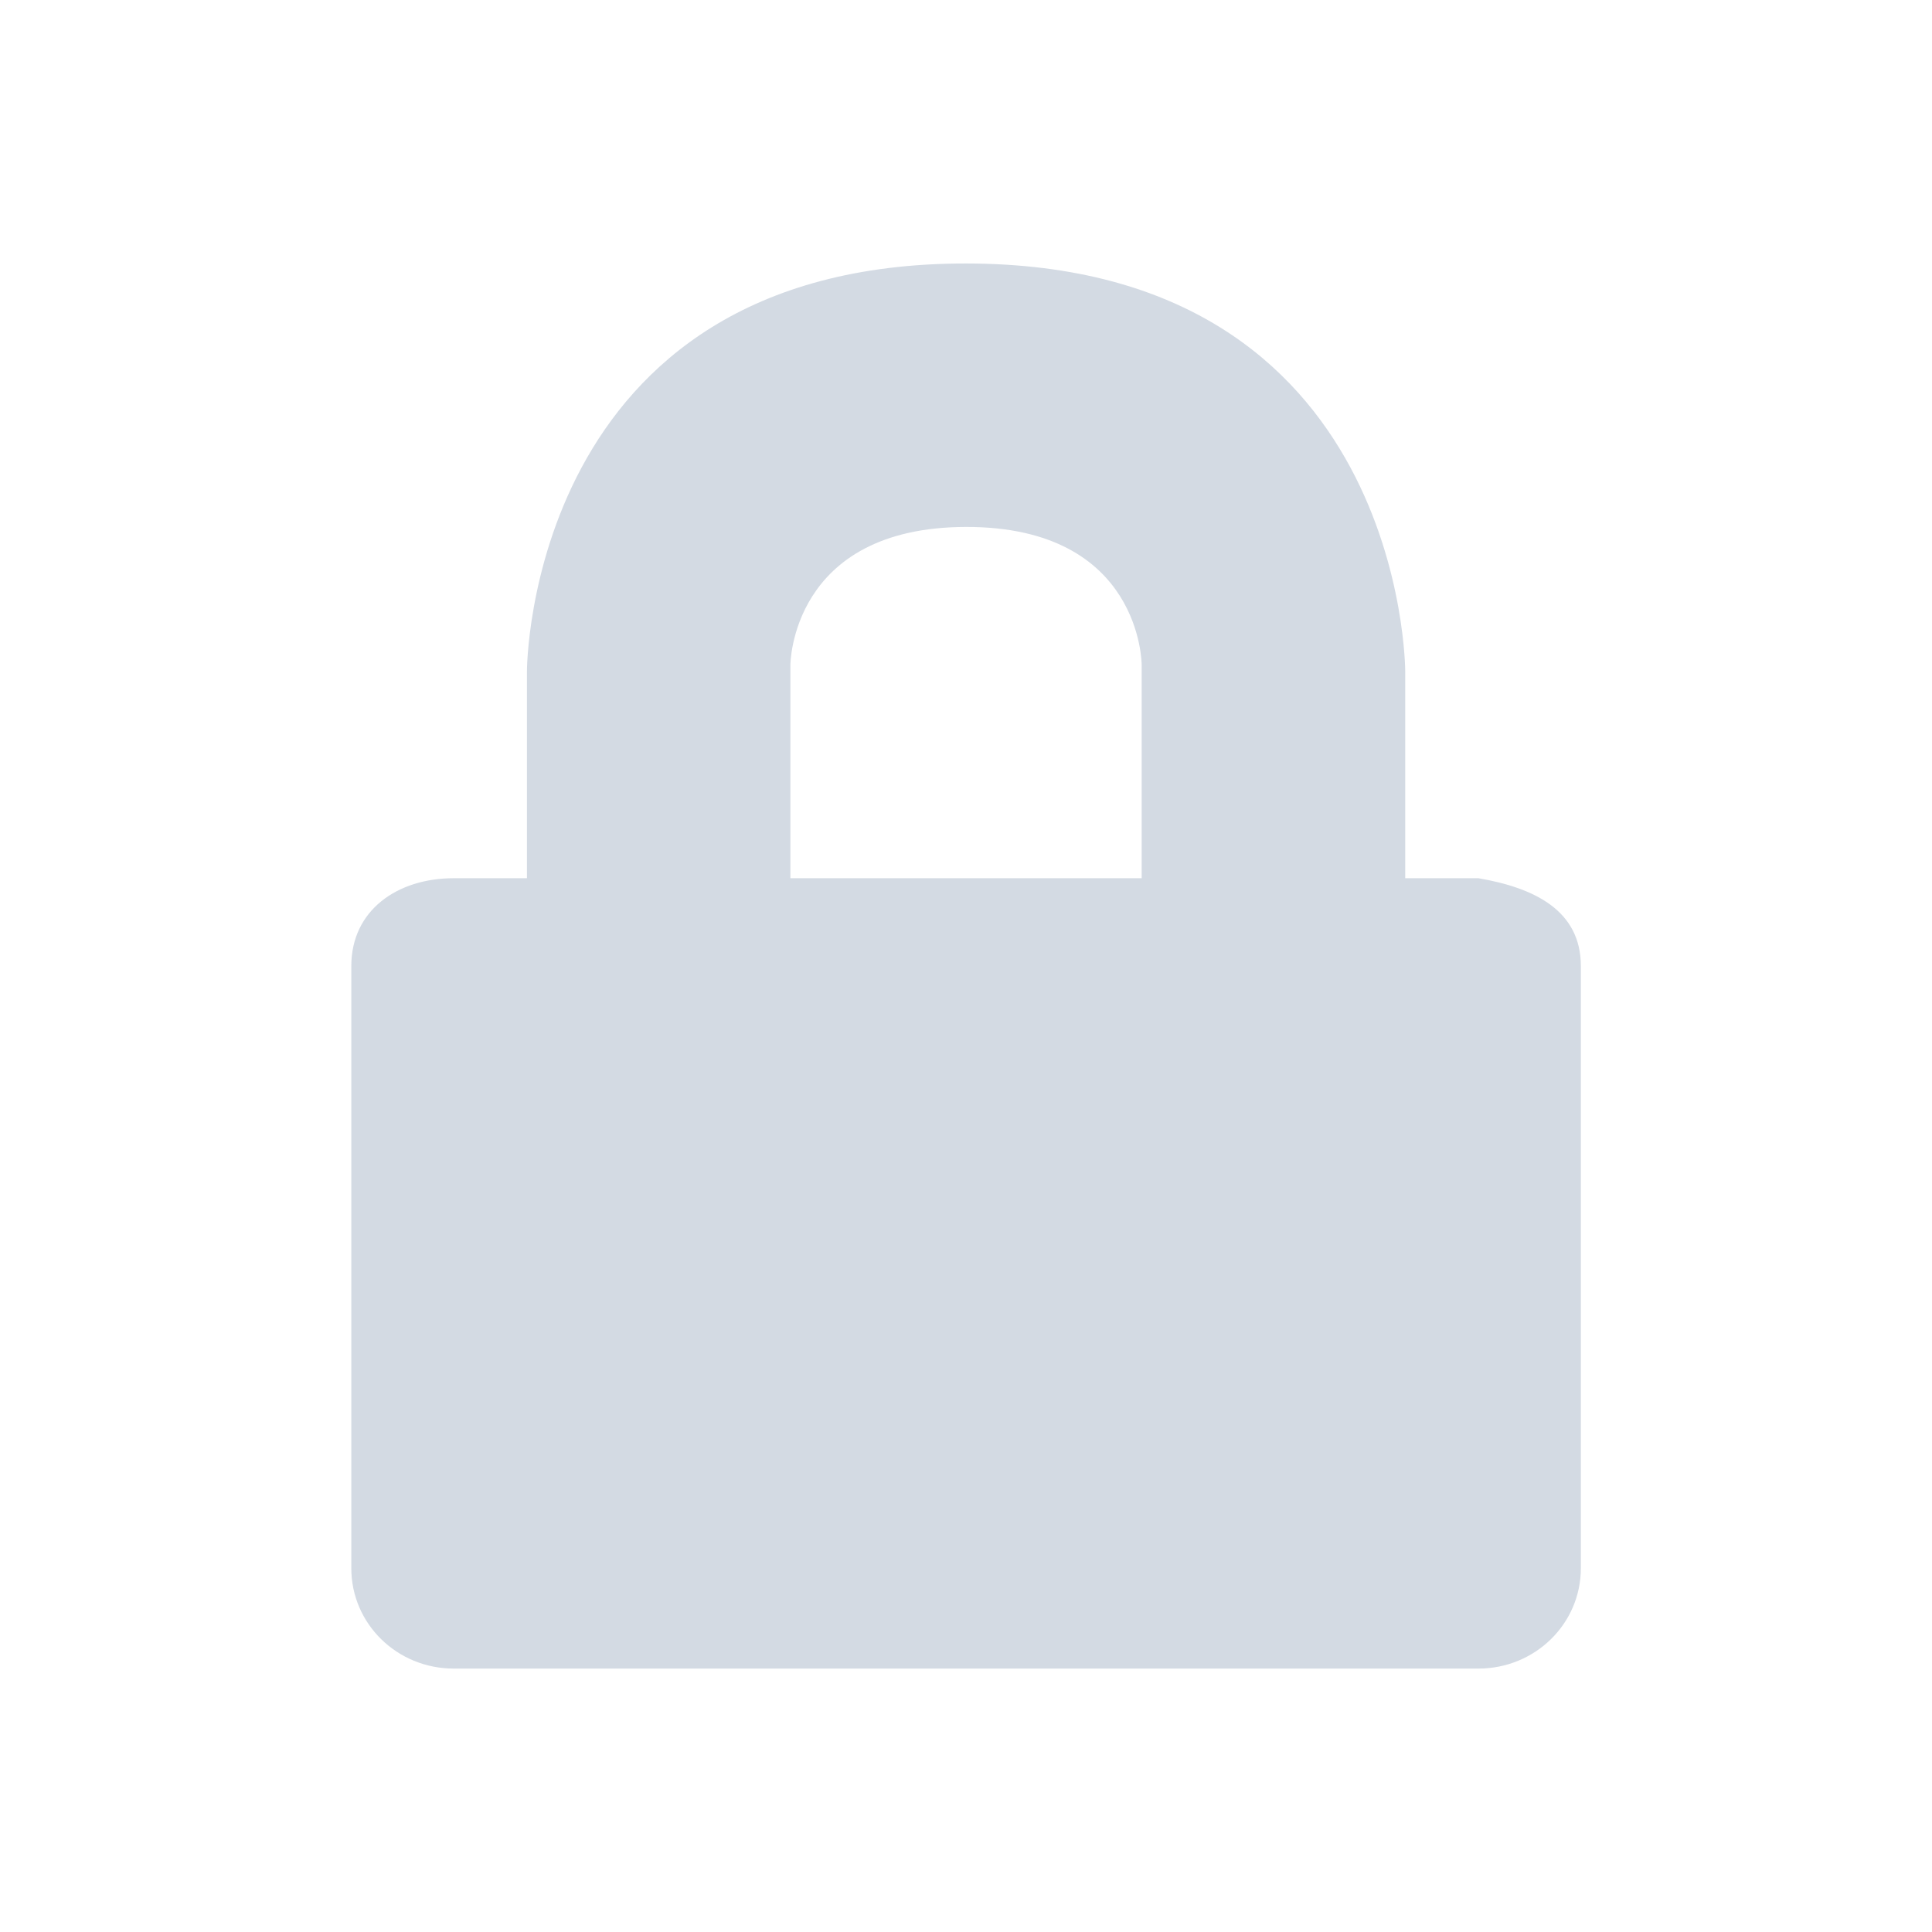
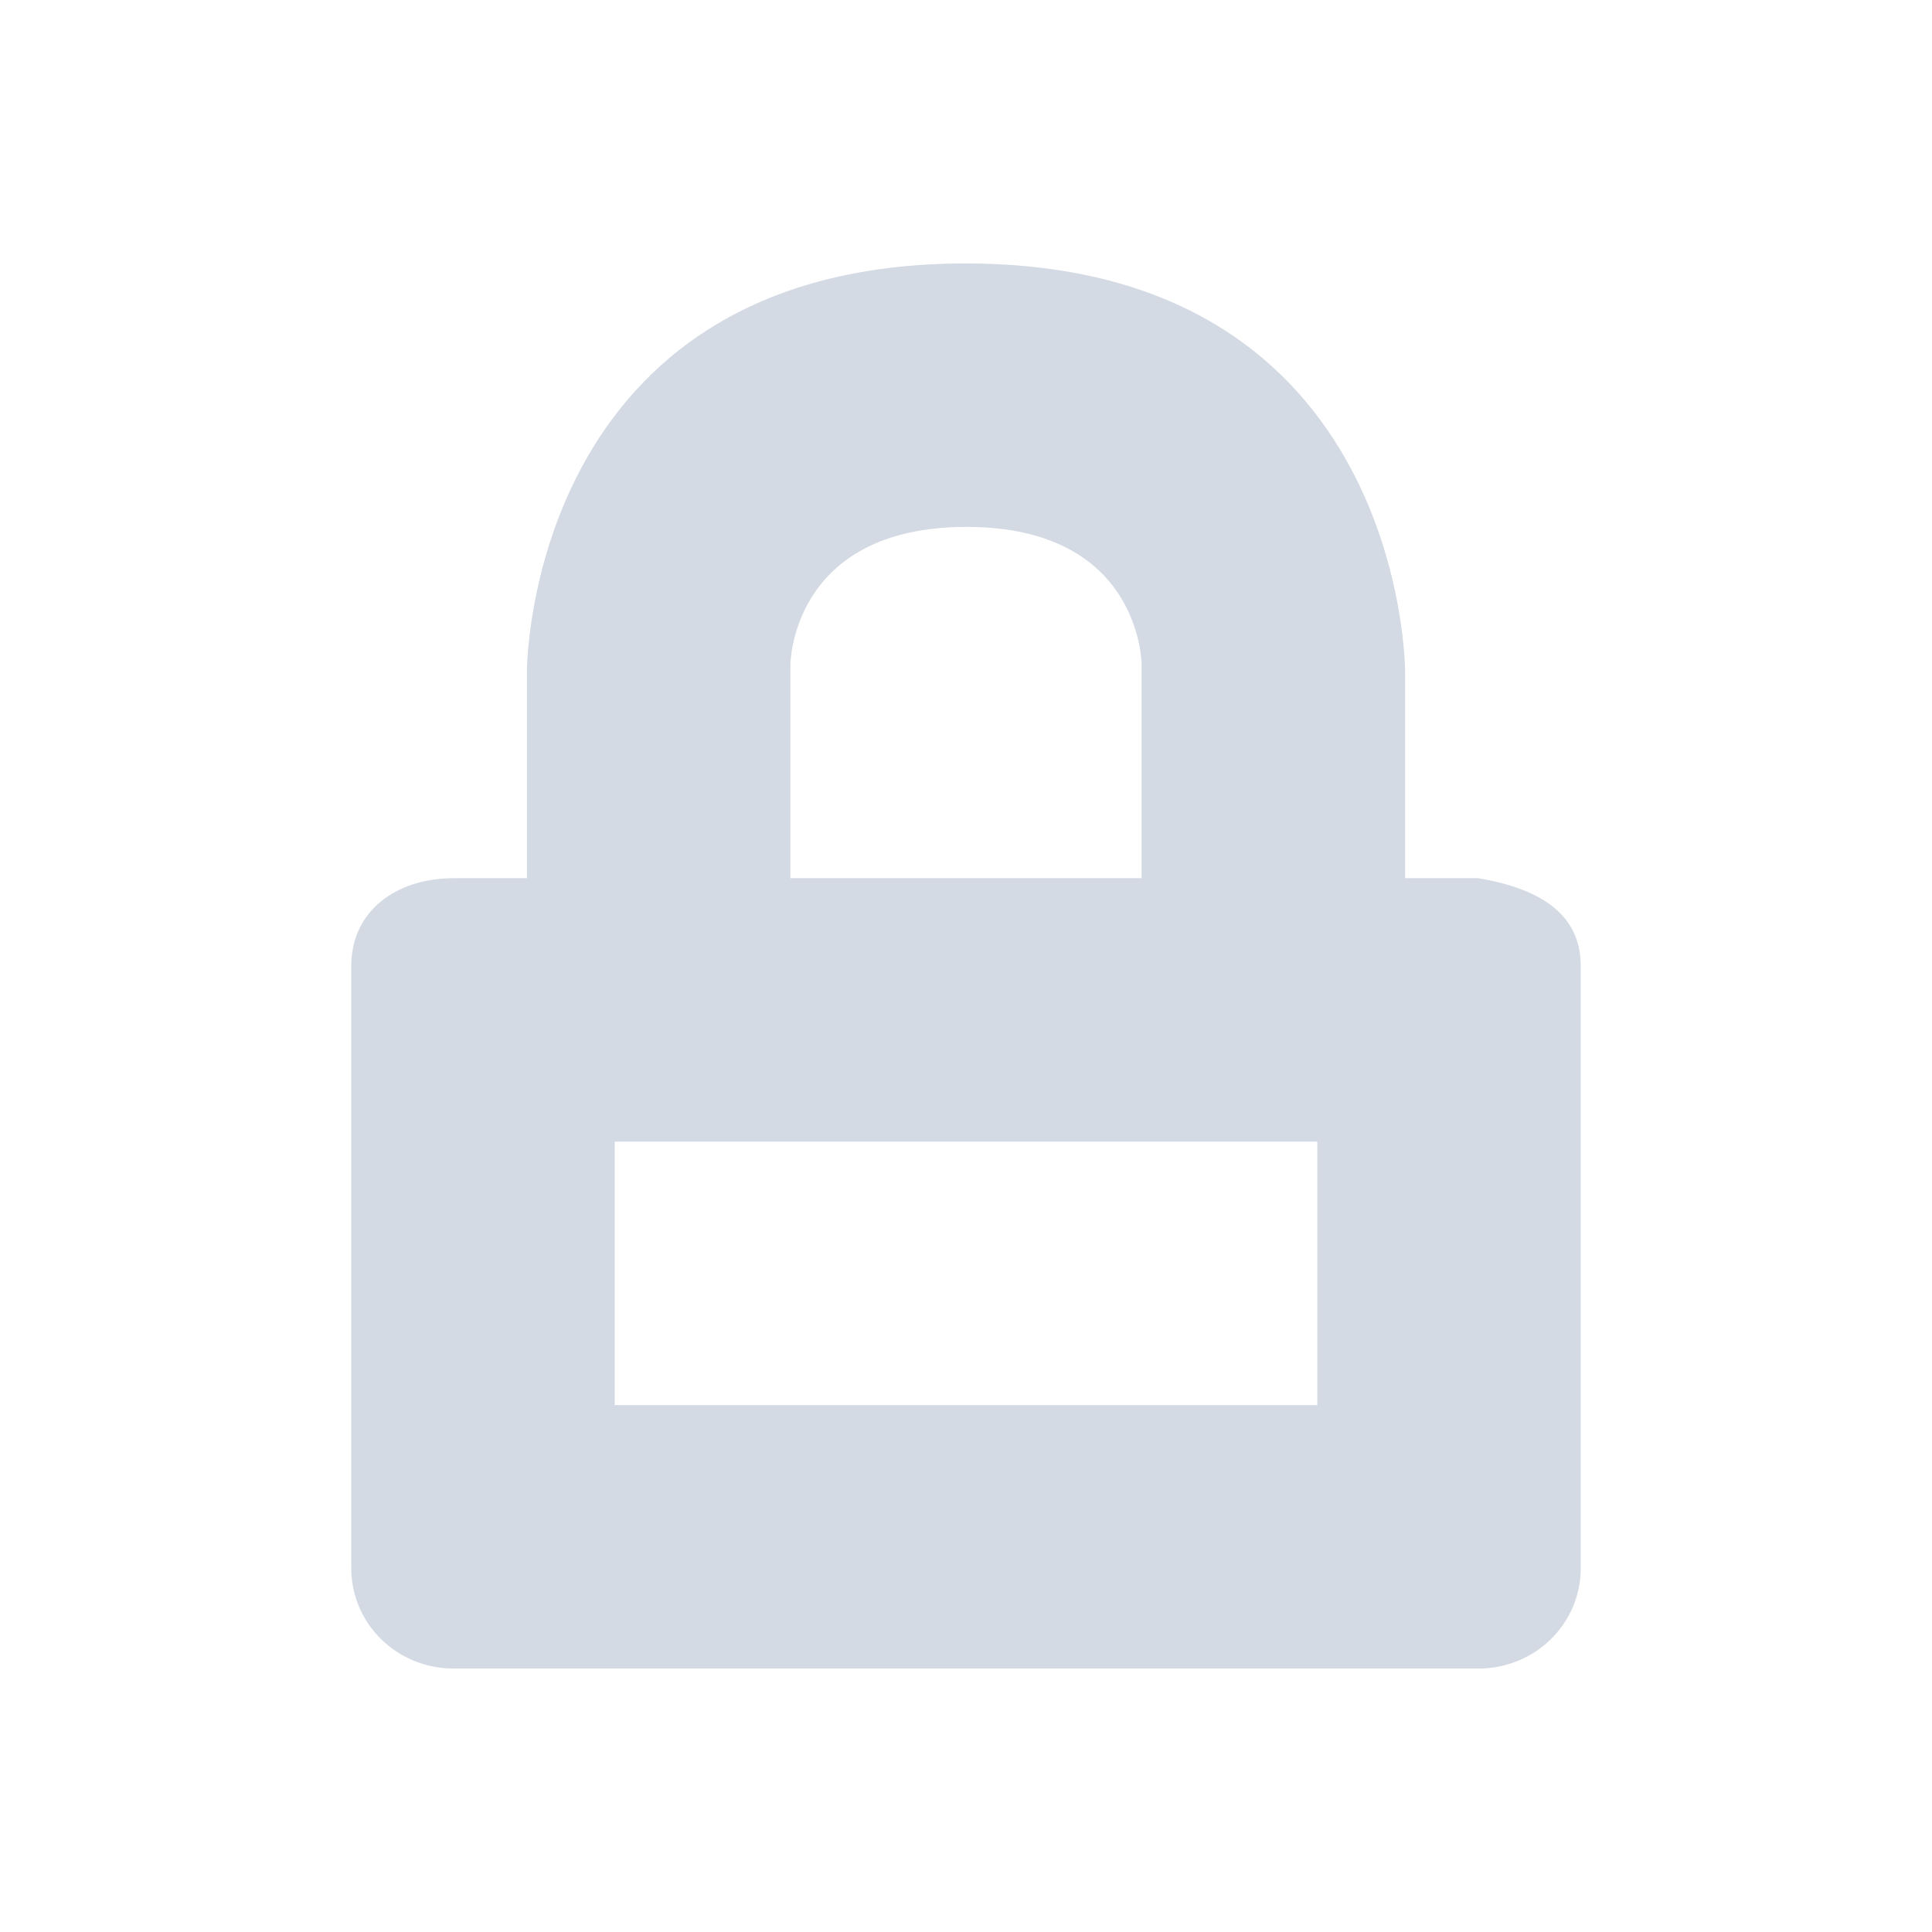
- <svg xmlns="http://www.w3.org/2000/svg" xmlns:ns1="http://www.openswatchbook.org/uri/2009/osb" id="svg7384" width="22" height="22" version="1.1" style="enable-background:new">
-   <defs id="defs7386">
-     <linearGradient id="linearGradient5606" ns1:paint="solid">
-       <stop id="stop5608" offset="0" style="stop-color:#000000;stop-opacity:1" />
-     </linearGradient>
-   </defs>
+ <svg xmlns="http://www.w3.org/2000/svg" id="svg7384" width="22" height="22" version="1.1" style="enable-background:new">
  <g id="kgpg" transform="translate(-346.9976,257.0034)" style="display:inline;enable-background:new">
    <rect id="rect4192-0" width="22" height="22" x="347" y="-257" style="opacity:0;fill:#2b0000;fill-opacity:0.404;fill-rule:nonzero;stroke:none;stroke-width:1;stroke-linecap:round;stroke-linejoin:round;stroke-miterlimit:4;stroke-dasharray:none;stroke-dashoffset:0;stroke-opacity:1" />
-     <path id="path5975-0" d="m 357.998,-254.003 c -5.003,-0.003 -5,4.643 -5,4.643 l 0,2.357 -0.833,0 c -0.646,0 -1.167,0.367 -1.167,1 l 0,6.857 c 0,0.633 0.52,1.143 1.167,1.143 l 11.667,0 c 0.646,0 1.167,-0.51 1.167,-1.143 l 0,-6.857 c 0,-0.633 -0.53,-0.891 -1.167,-1 l -0.833,0 0,-2.357 c 0,0 0.003,-4.639 -5,-4.643 z m 0,3 c 2.003,-0.003 2,1.571 2,1.571 l 0,2.429 -4,0 0,-2.429 c 0,0 0.003,-1.568 2,-1.571 z" style="color:#000000;display:inline;overflow:visible;visibility:visible;opacity:1;fill:#d3dae3;fill-opacity:1;fill-rule:nonzero;stroke:none;stroke-width:1;marker:none;enable-background:accumulate" />
+     <path style="fill:#d3dae3" id="path5975-0" d="M 11 3 C 5.997 2.997 6 7.643 6 7.643 L 6 10 L 5.166 10 C 4.52 10 4 10.367 4 11 L 4 17.857 C 4 18.491 4.52 19 5.166 19 L 16.834 19 C 17.48 19 18 18.491 18 17.857 L 18 11 C 18 10.367 17.471 10.109 16.834 10 L 16 10 L 16 7.643 C 16 7.643 16.003 3.003 11 3 z M 11 6 C 13.003 5.997 13 7.572 13 7.572 L 13 10 L 9 10 L 9 7.572 C 9 7.572 9.003 6.003 11 6 z M 7 13 L 15 13 L 15 16 L 7 16 L 7 13 z" transform="translate(346.9976,-257.0034)" />
  </g>
  <g id="16-16-kgpg" transform="translate(-346.9976,310.0034)" style="display:inline;enable-background:new">
    <rect id="rect4258" width="16" height="16" x="350" y="-286" style="opacity:0;fill:#ff7dff;fill-opacity:1;stroke:none;stroke-opacity:1" />
    <g id="layer9-4" transform="translate(2.99739,-35.00336)" style="display:inline">
-       <path id="path5975-5" d="m 355,-250 c -2.216,0 -4,1.822 -4,4.062 l 0,1.938 -1,0 c -0.554,0 -1,0.446 -1,1 l 0,6 c 0,0.554 0.446,1 1,1 l 10,0 c 0.554,0 1,-0.446 1,-1 l 0,-6 c 0,-0.554 -0.446,-1 -1,-1 l -1,0 0,-1.938 c 0,-2.24 -1.784,-4.062 -4,-4.062 z m 0,2 c 1.108,0 2,0.892 2,2 l 0,2 -4,0 0,-2 c 0,-1.108 0.892,-2 2,-2 z" style="color:#000000;display:inline;overflow:visible;visibility:visible;opacity:1;fill:#d3dae3;fill-opacity:1;fill-rule:nonzero;stroke:none;stroke-width:1;marker:none;enable-background:accumulate" />
+       <path style="fill:#d3dae3" id="path5975-5" d="M 11 25 C 8.784 25 7 26.822 7 29.062 L 7 31 L 6 31 C 5.446 31 5 31.446 5 32 L 5 38 C 5 38.554 5.446 39 6 39 L 16 39 C 16.554 39 17 38.554 17 38 L 17 32 C 17 31.446 16.554 31 16 31 L 15 31 L 15 29.062 C 15 26.823 13.216 25 11 25 z M 11 27 C 12.108 27 13 27.892 13 29 L 13 31 L 9 31 L 9 29 C 9 27.892 9.892 27 11 27 z M 7 33 L 15 33 L 15 37 L 7 37 L 7 33 z" transform="translate(344.0002,-275)" />
    </g>
  </g>
</svg>
